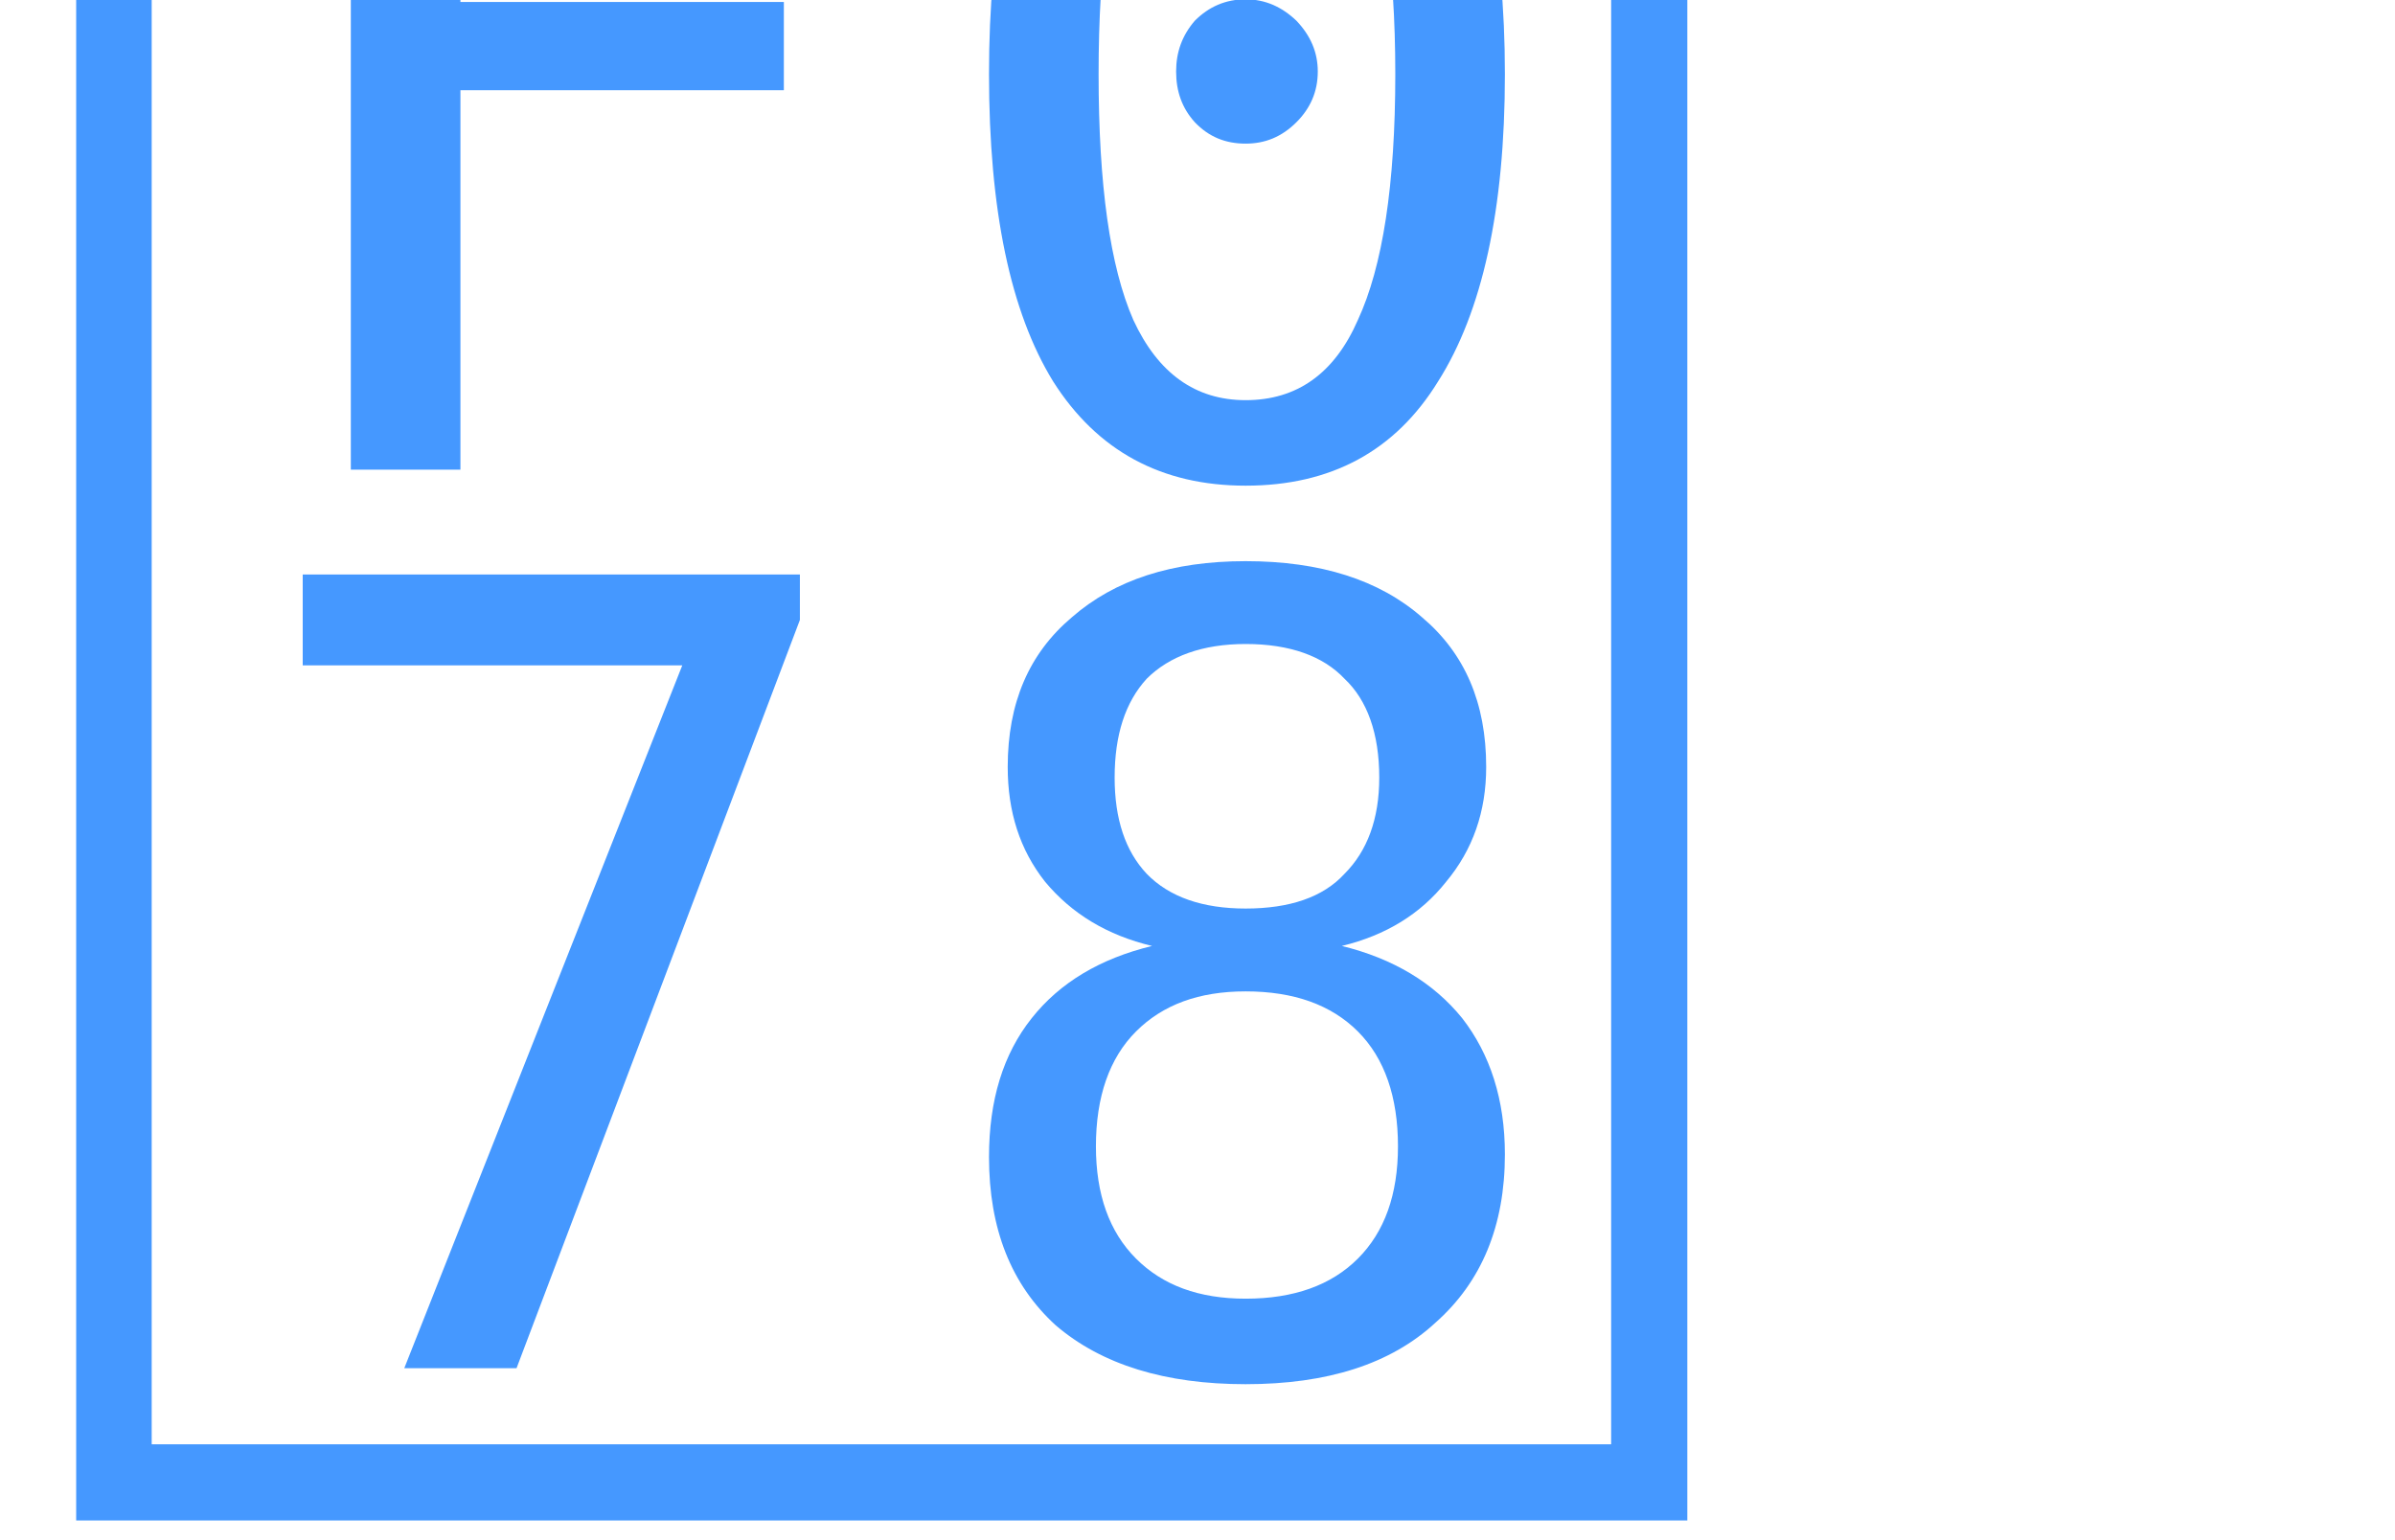
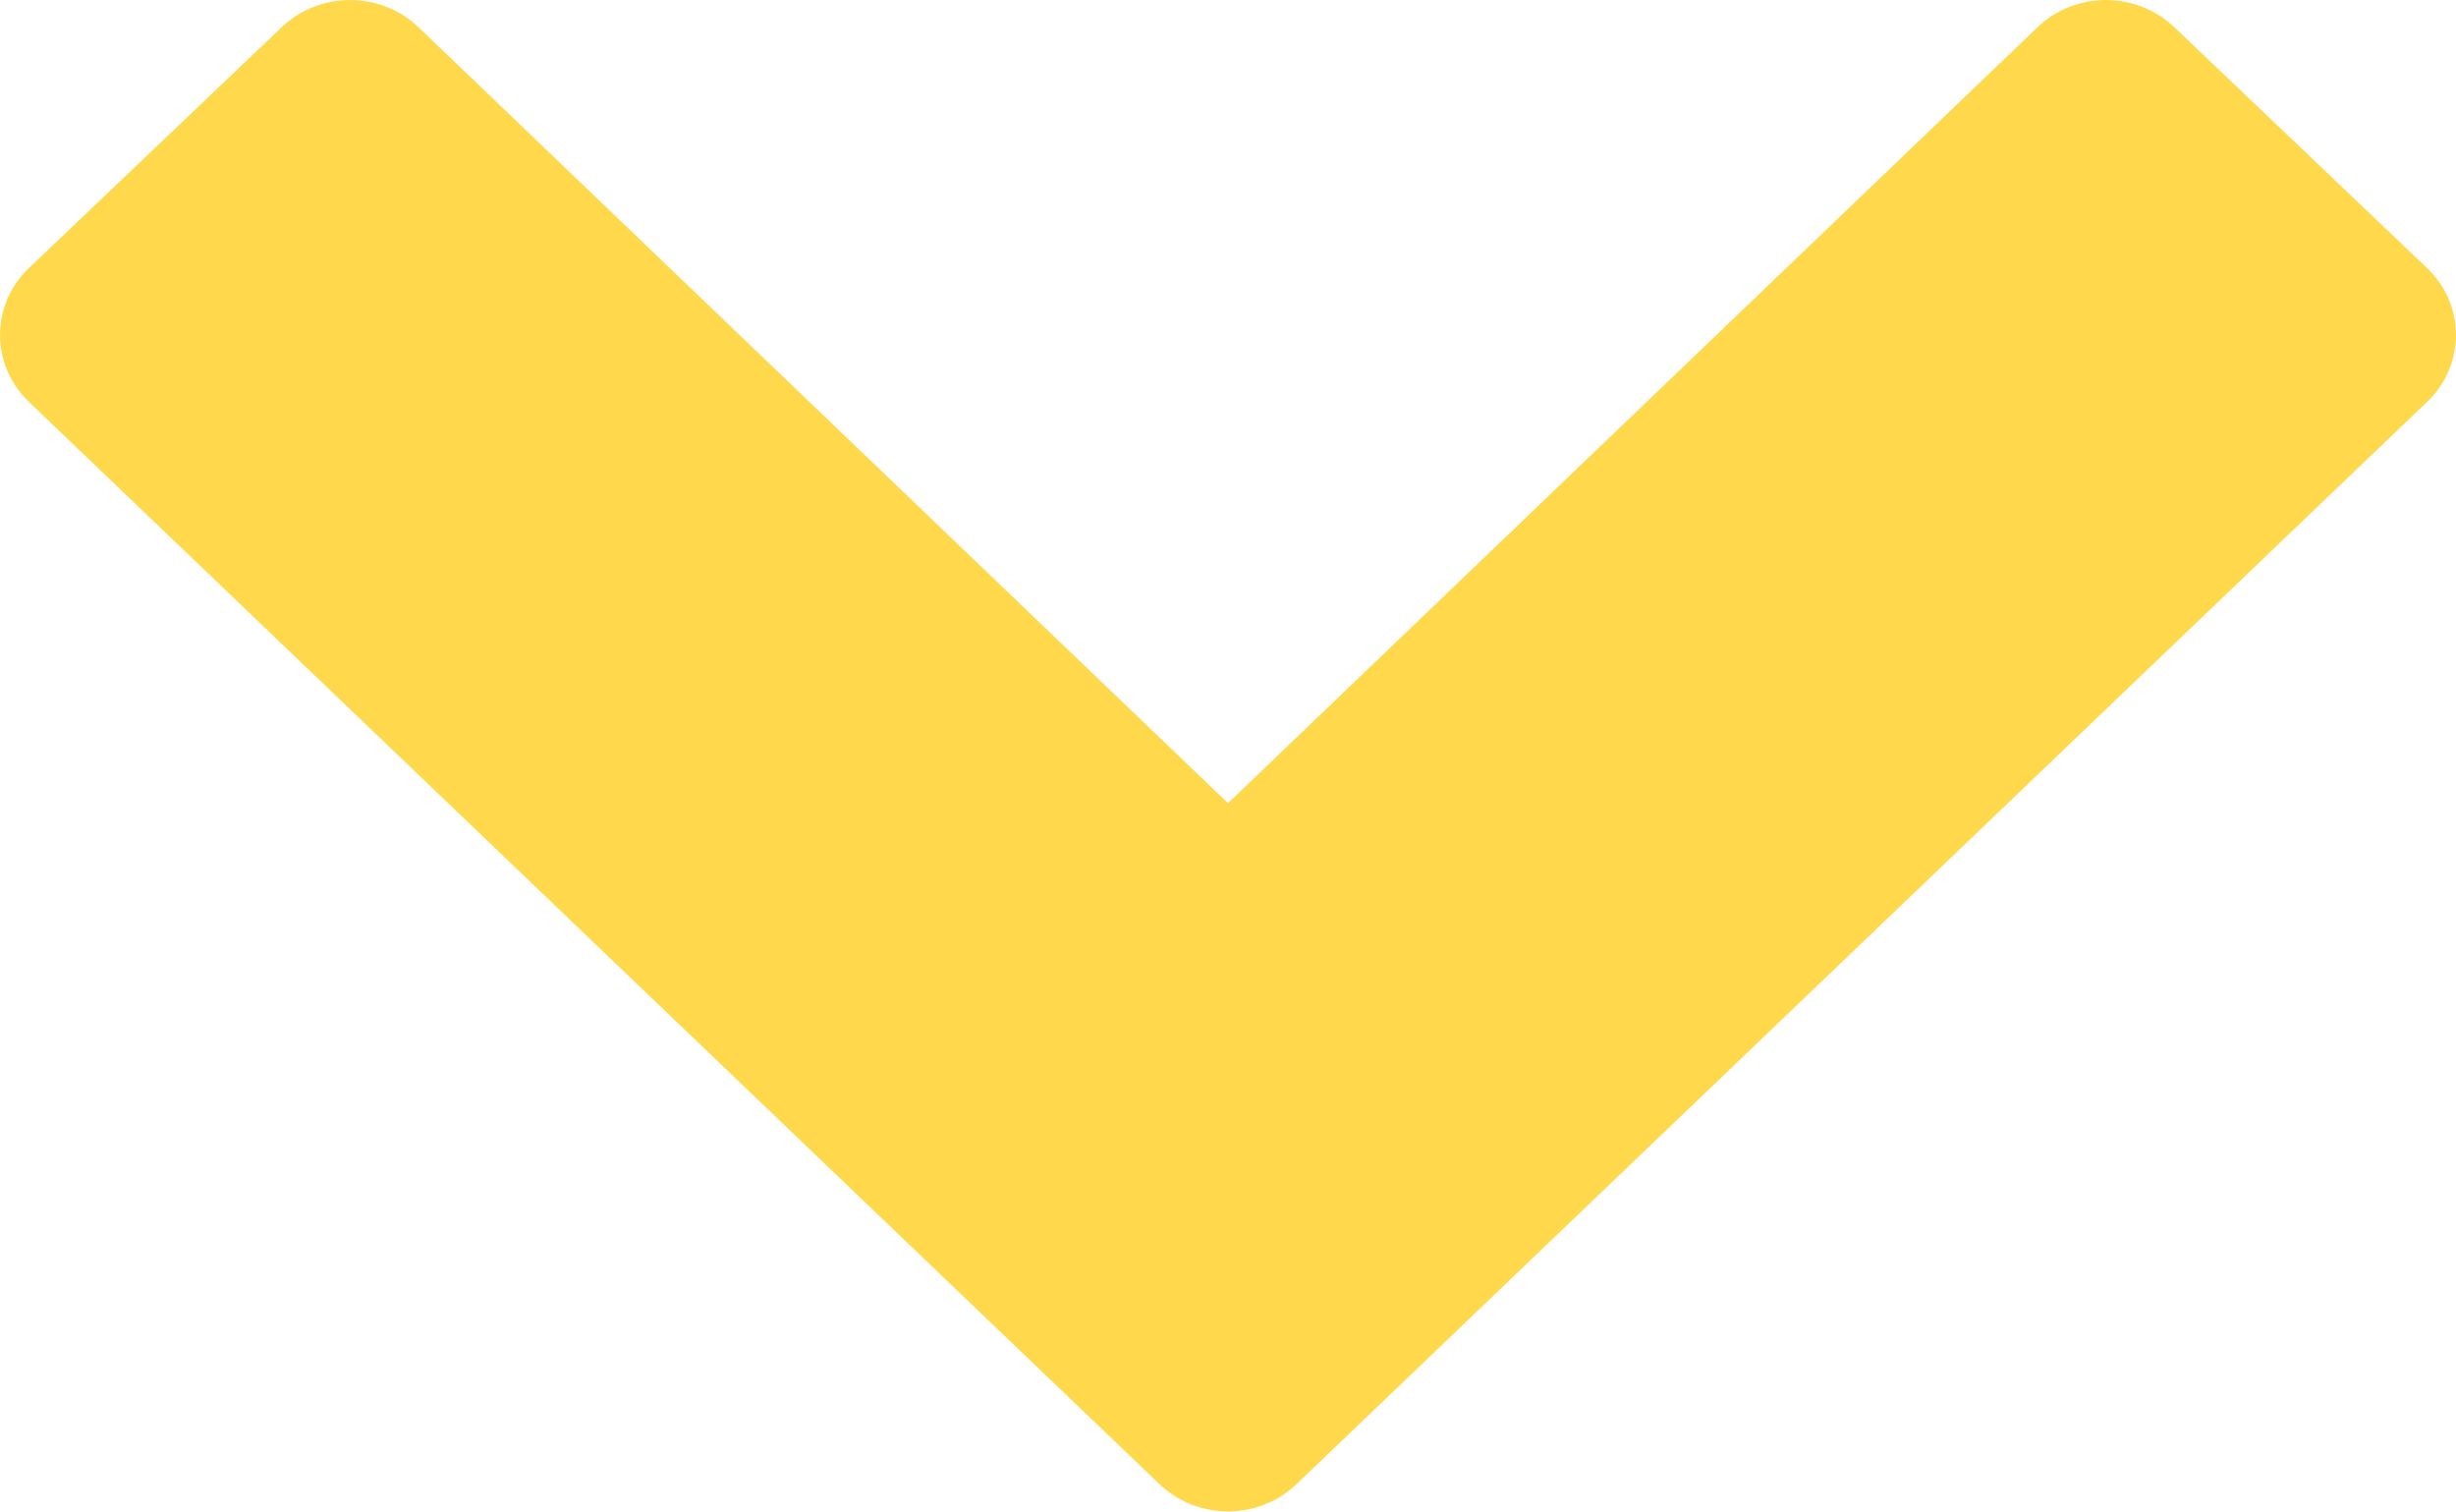
- <svg xmlns="http://www.w3.org/2000/svg" width="14px" height="9px" viewBox="0 0 14 9" version="1.1">
+ <svg xmlns="http://www.w3.org/2000/svg" width="13px" height="8px" viewBox="0 0 13 8" version="1.1">
  <defs />
-   <g id="Page-1" stroke="none" stroke-width="1" fill="none" fill-rule="evenodd" font-size="14" font-family="FontAwesome" font-weight="normal">
-     <g id="CoZ_CompetitionPage_Registration_S4" transform="translate(-513, -2731)" fill="#4598FF">
-       <g id="PANEL_Register-now" transform="translate(231, 2399)">
-         <text id="ICON_Downarrow">
-           <tspan x="282" y="340"></tspan>
-         </text>
+   <g id="Page-1" stroke="none" stroke-width="1" fill="none" fill-rule="evenodd">
+     <g id="02_Transactions" transform="translate(-1174, -300)" fill="#FFD84B">
+       <g id="Accordions" transform="translate(231, 276)">
+         <g id="Accordion_Claim">
+           <path d="M955.849,26.125 C956.05,25.931 956.05,25.614 955.849,25.421 L954.51,24.145 C954.308,23.952 953.985,23.952 953.784,24.145 L949.5,28.251 L945.216,24.145 C945.015,23.952 944.692,23.952 944.49,24.145 L943.151,25.421 C942.95,25.614 942.95,25.931 943.151,26.125 L949.137,31.855 C949.339,32.048 949.661,32.048 949.863,31.855 L955.849,26.125 Z" id="ICON_DownArrow" />
+         </g>
      </g>
    </g>
  </g>
</svg>
